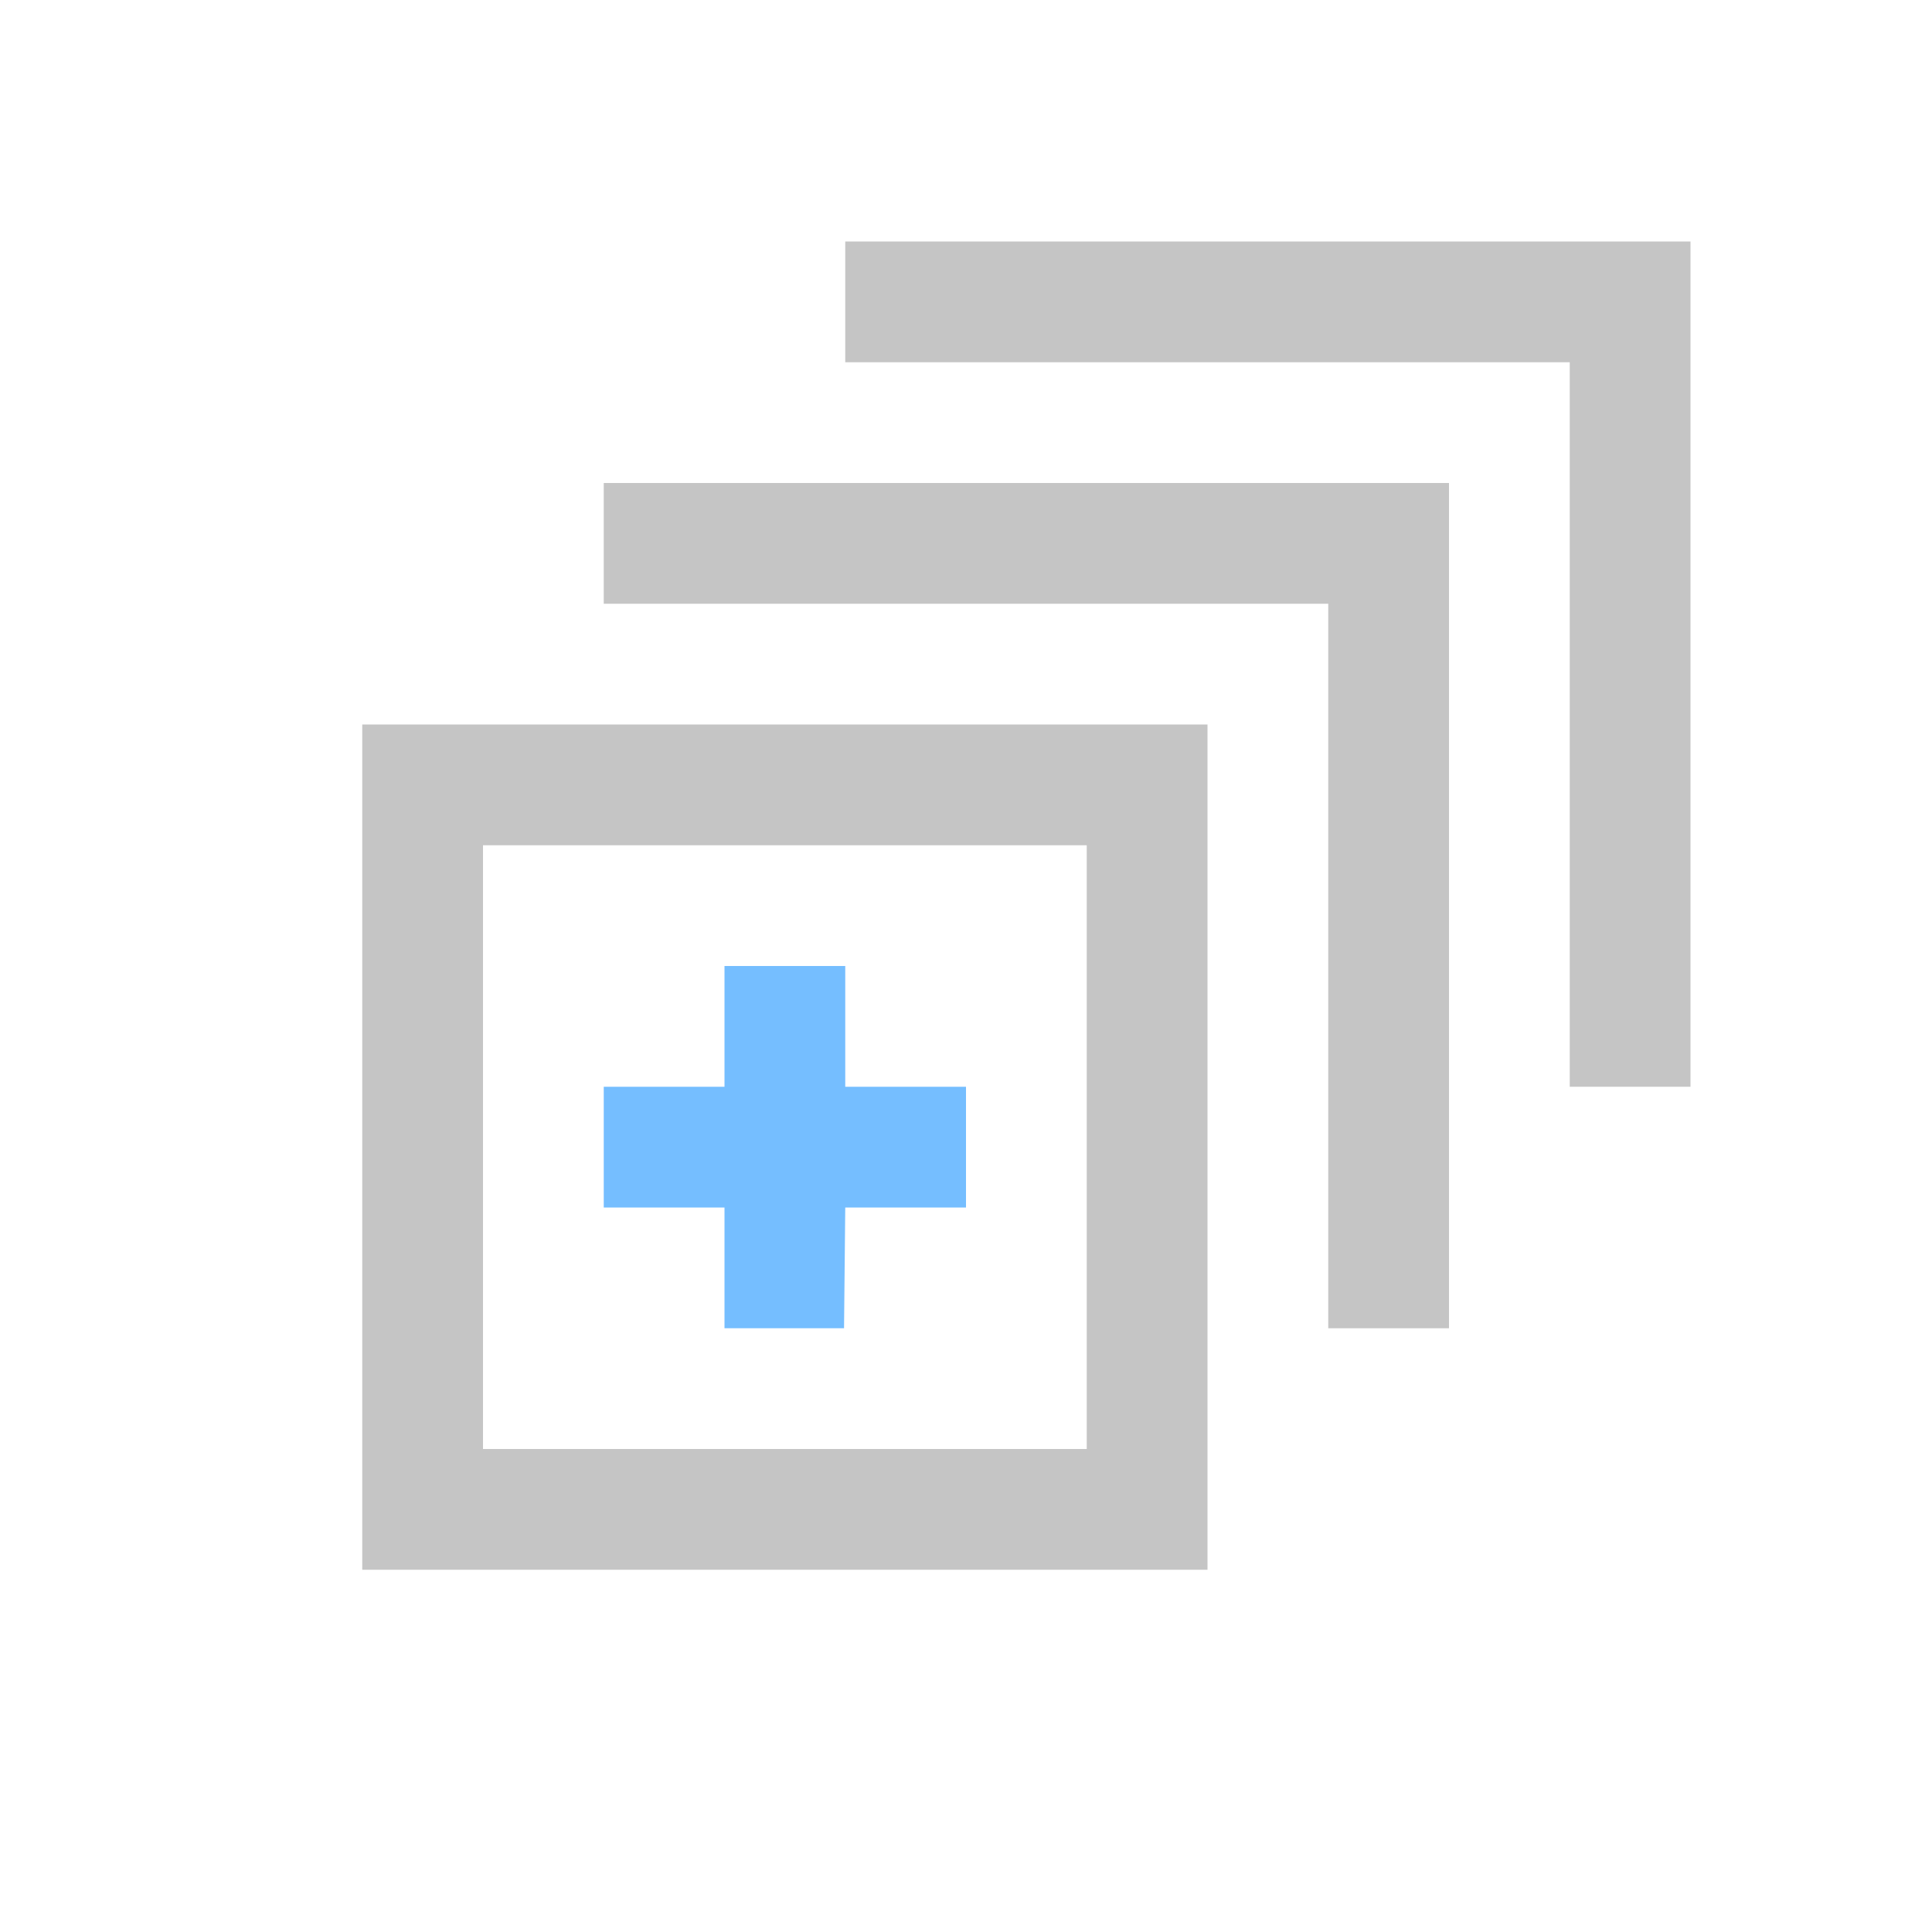
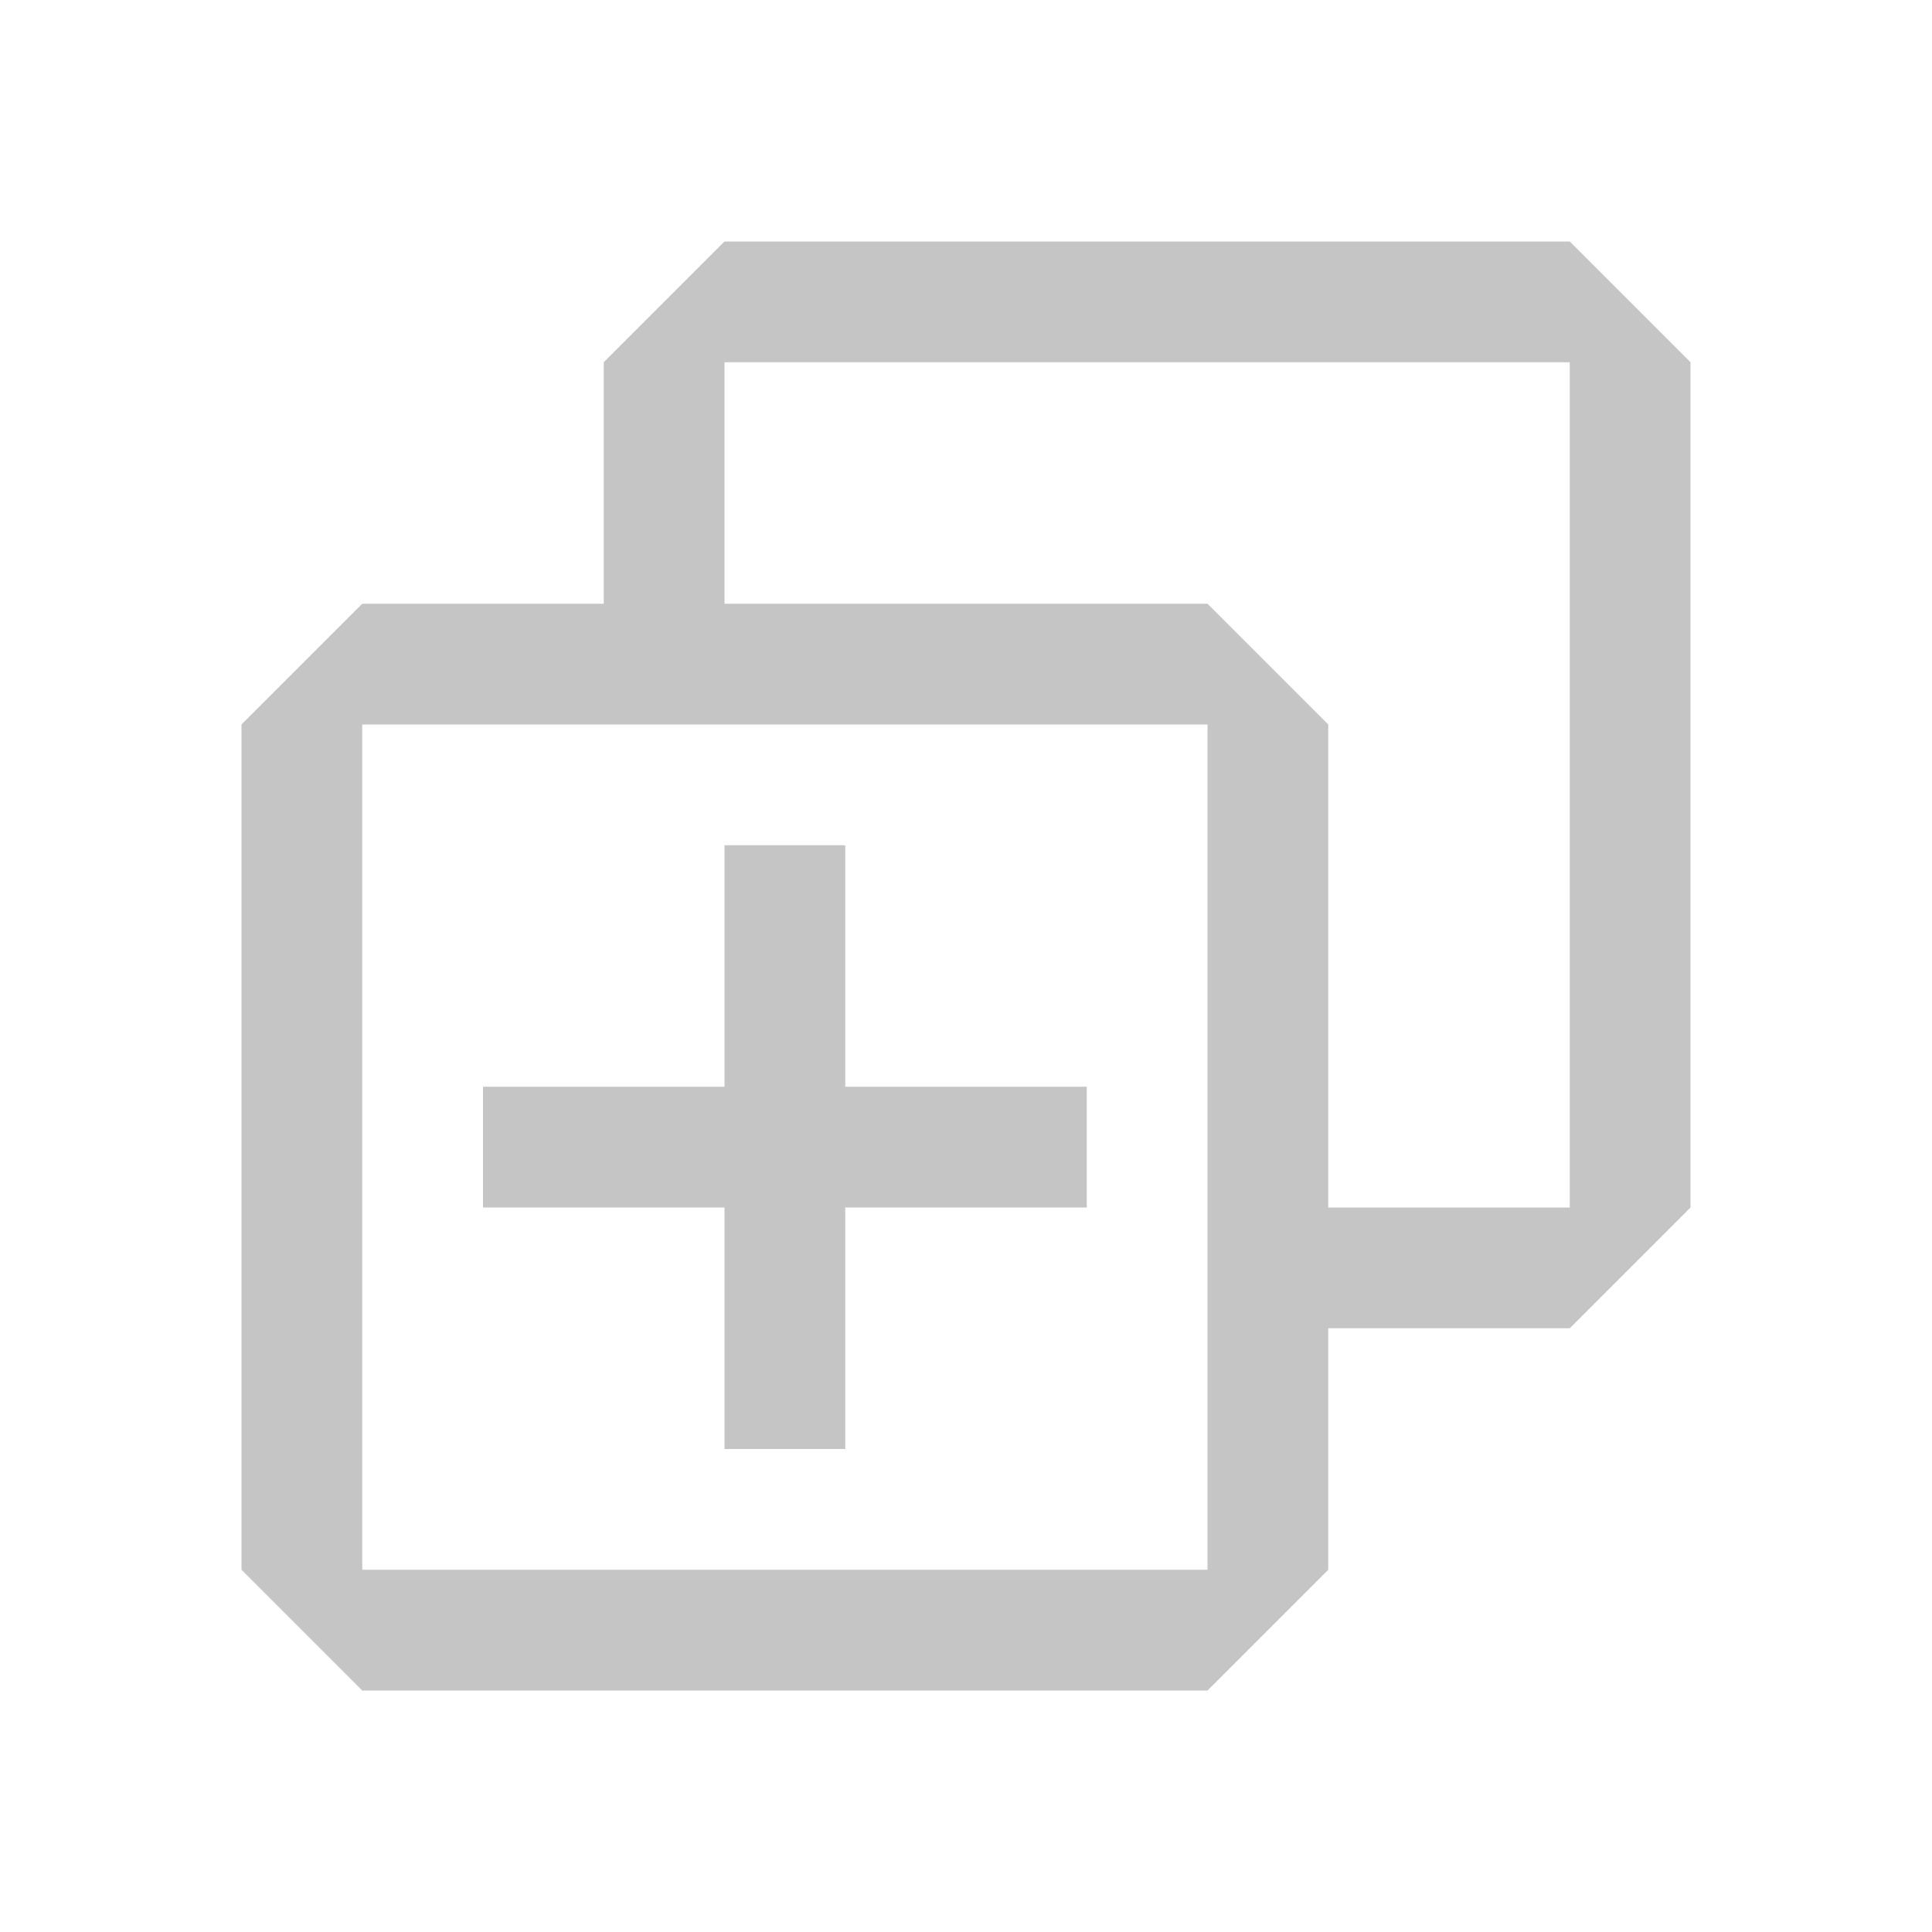
- <svg xmlns="http://www.w3.org/2000/svg" viewBox="0 0 16 16">
-   <defs>
-     <style>.icon-canvas-transparent,.icon-vs-out{fill:#252526;}.icon-canvas-transparent{opacity:0;}.icon-vs-bg{fill:#c5c5c5;}.icon-vs-action-blue{fill:#75beff;}</style>
-   </defs>
-   <g>
-     <path class="icon-canvas-transparent" d="M16,0V16H0V0Z" />
-   </g>
-   <g style="display: none;">
-     <path class="icon-vs-out" d="M15,1v9H13v2H11v2H2V5H4V3H6V1Z" style="display: none;" />
-   </g>
-   <g>
-     <path data-name="&lt;Compound Path&gt;" class="icon-vs-bg" d="M14,2V9H13V3H7V2ZM5,4V5h6v6h1V4Zm5,2v7H3V6ZM9,7H4v5H9Z" />
-     <path data-name="&lt;Compound Path&gt;" class="icon-vs-action-blue" d="M7,9H8v1H7l-.01,1H6V10H5V9H6V8H7Z" />
-   </g>
+ <svg xmlns="http://www.w3.org/2000/svg" width="16" height="16" viewBox="0 0 16 16" fill="none">
+   <path d="M9 9H4V10H9V9Z" fill="#C5C5C5" />
+   <path d="M7 12L7 7L6 7L6 12L7 12Z" fill="#C5C5C5" />
+   <path fill-rule="evenodd" clip-rule="evenodd" d="M5 3L6 2H13L14 3V10L13 11H11V13L10 14H3L2 13V6L3 5H5V3ZM6 5H10L11 6V10H13V3H6V5ZM10 6H3V13H10V6Z" fill="#C5C5C5" />
</svg>
